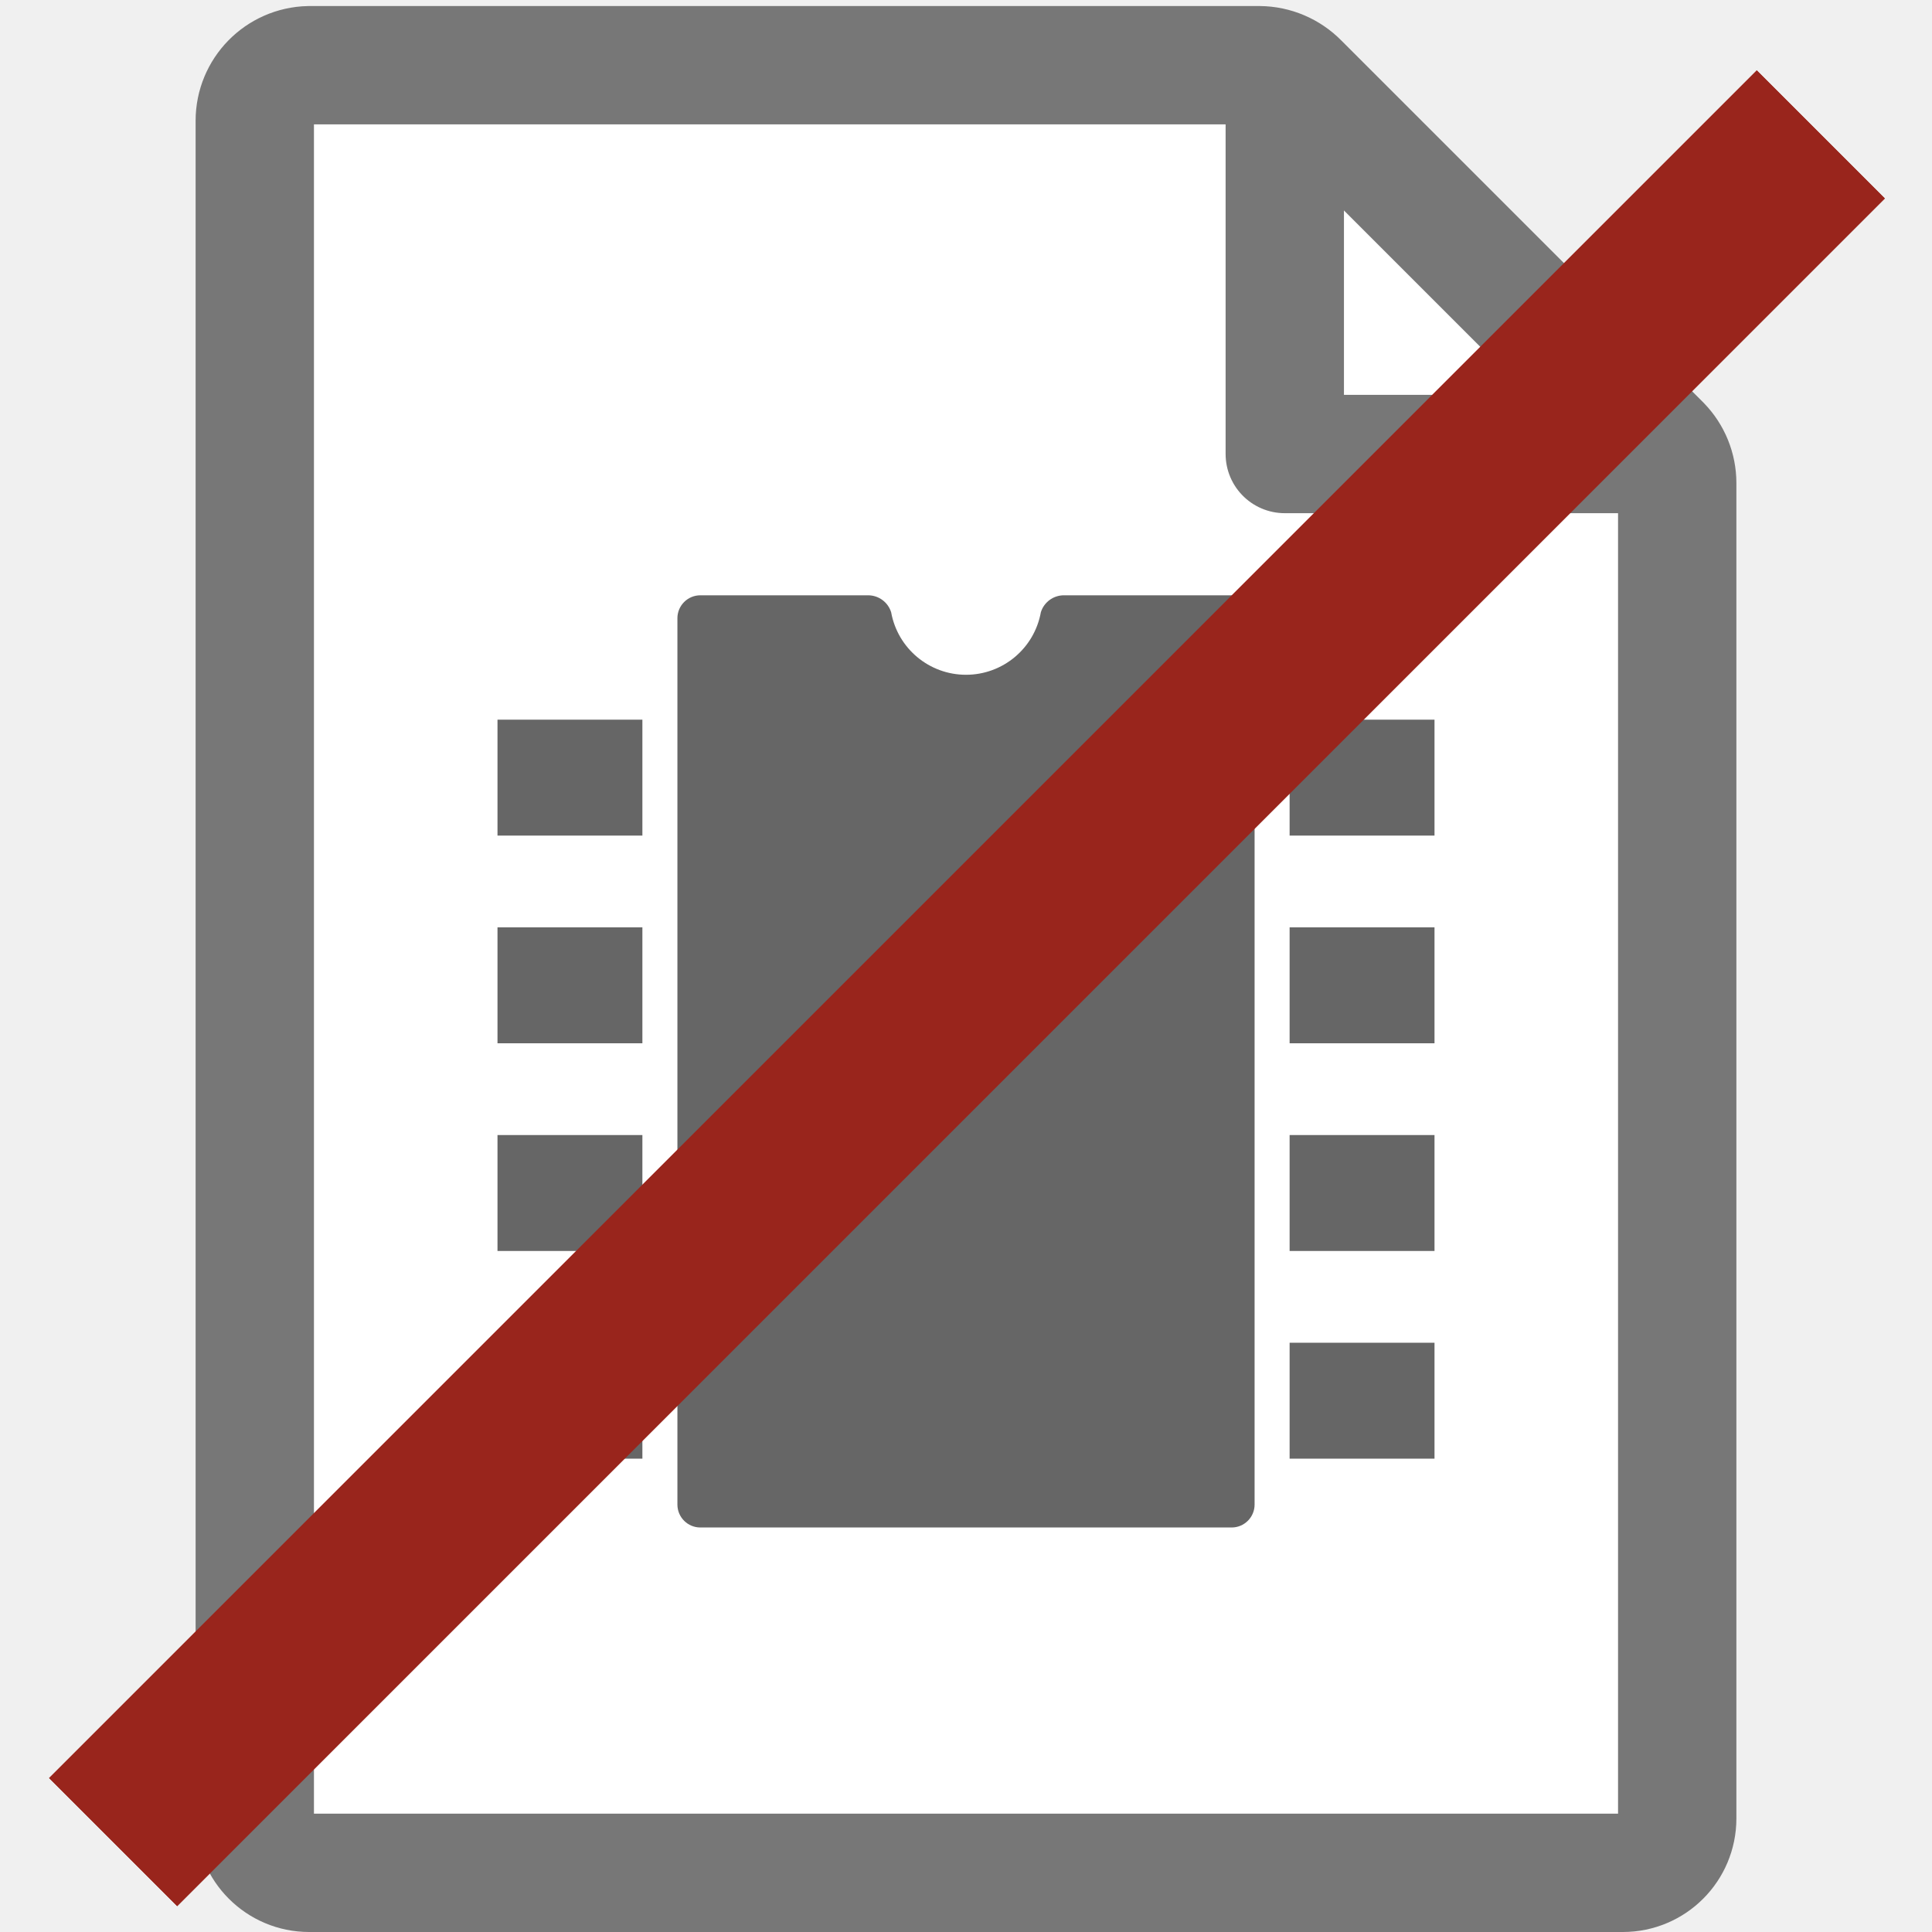
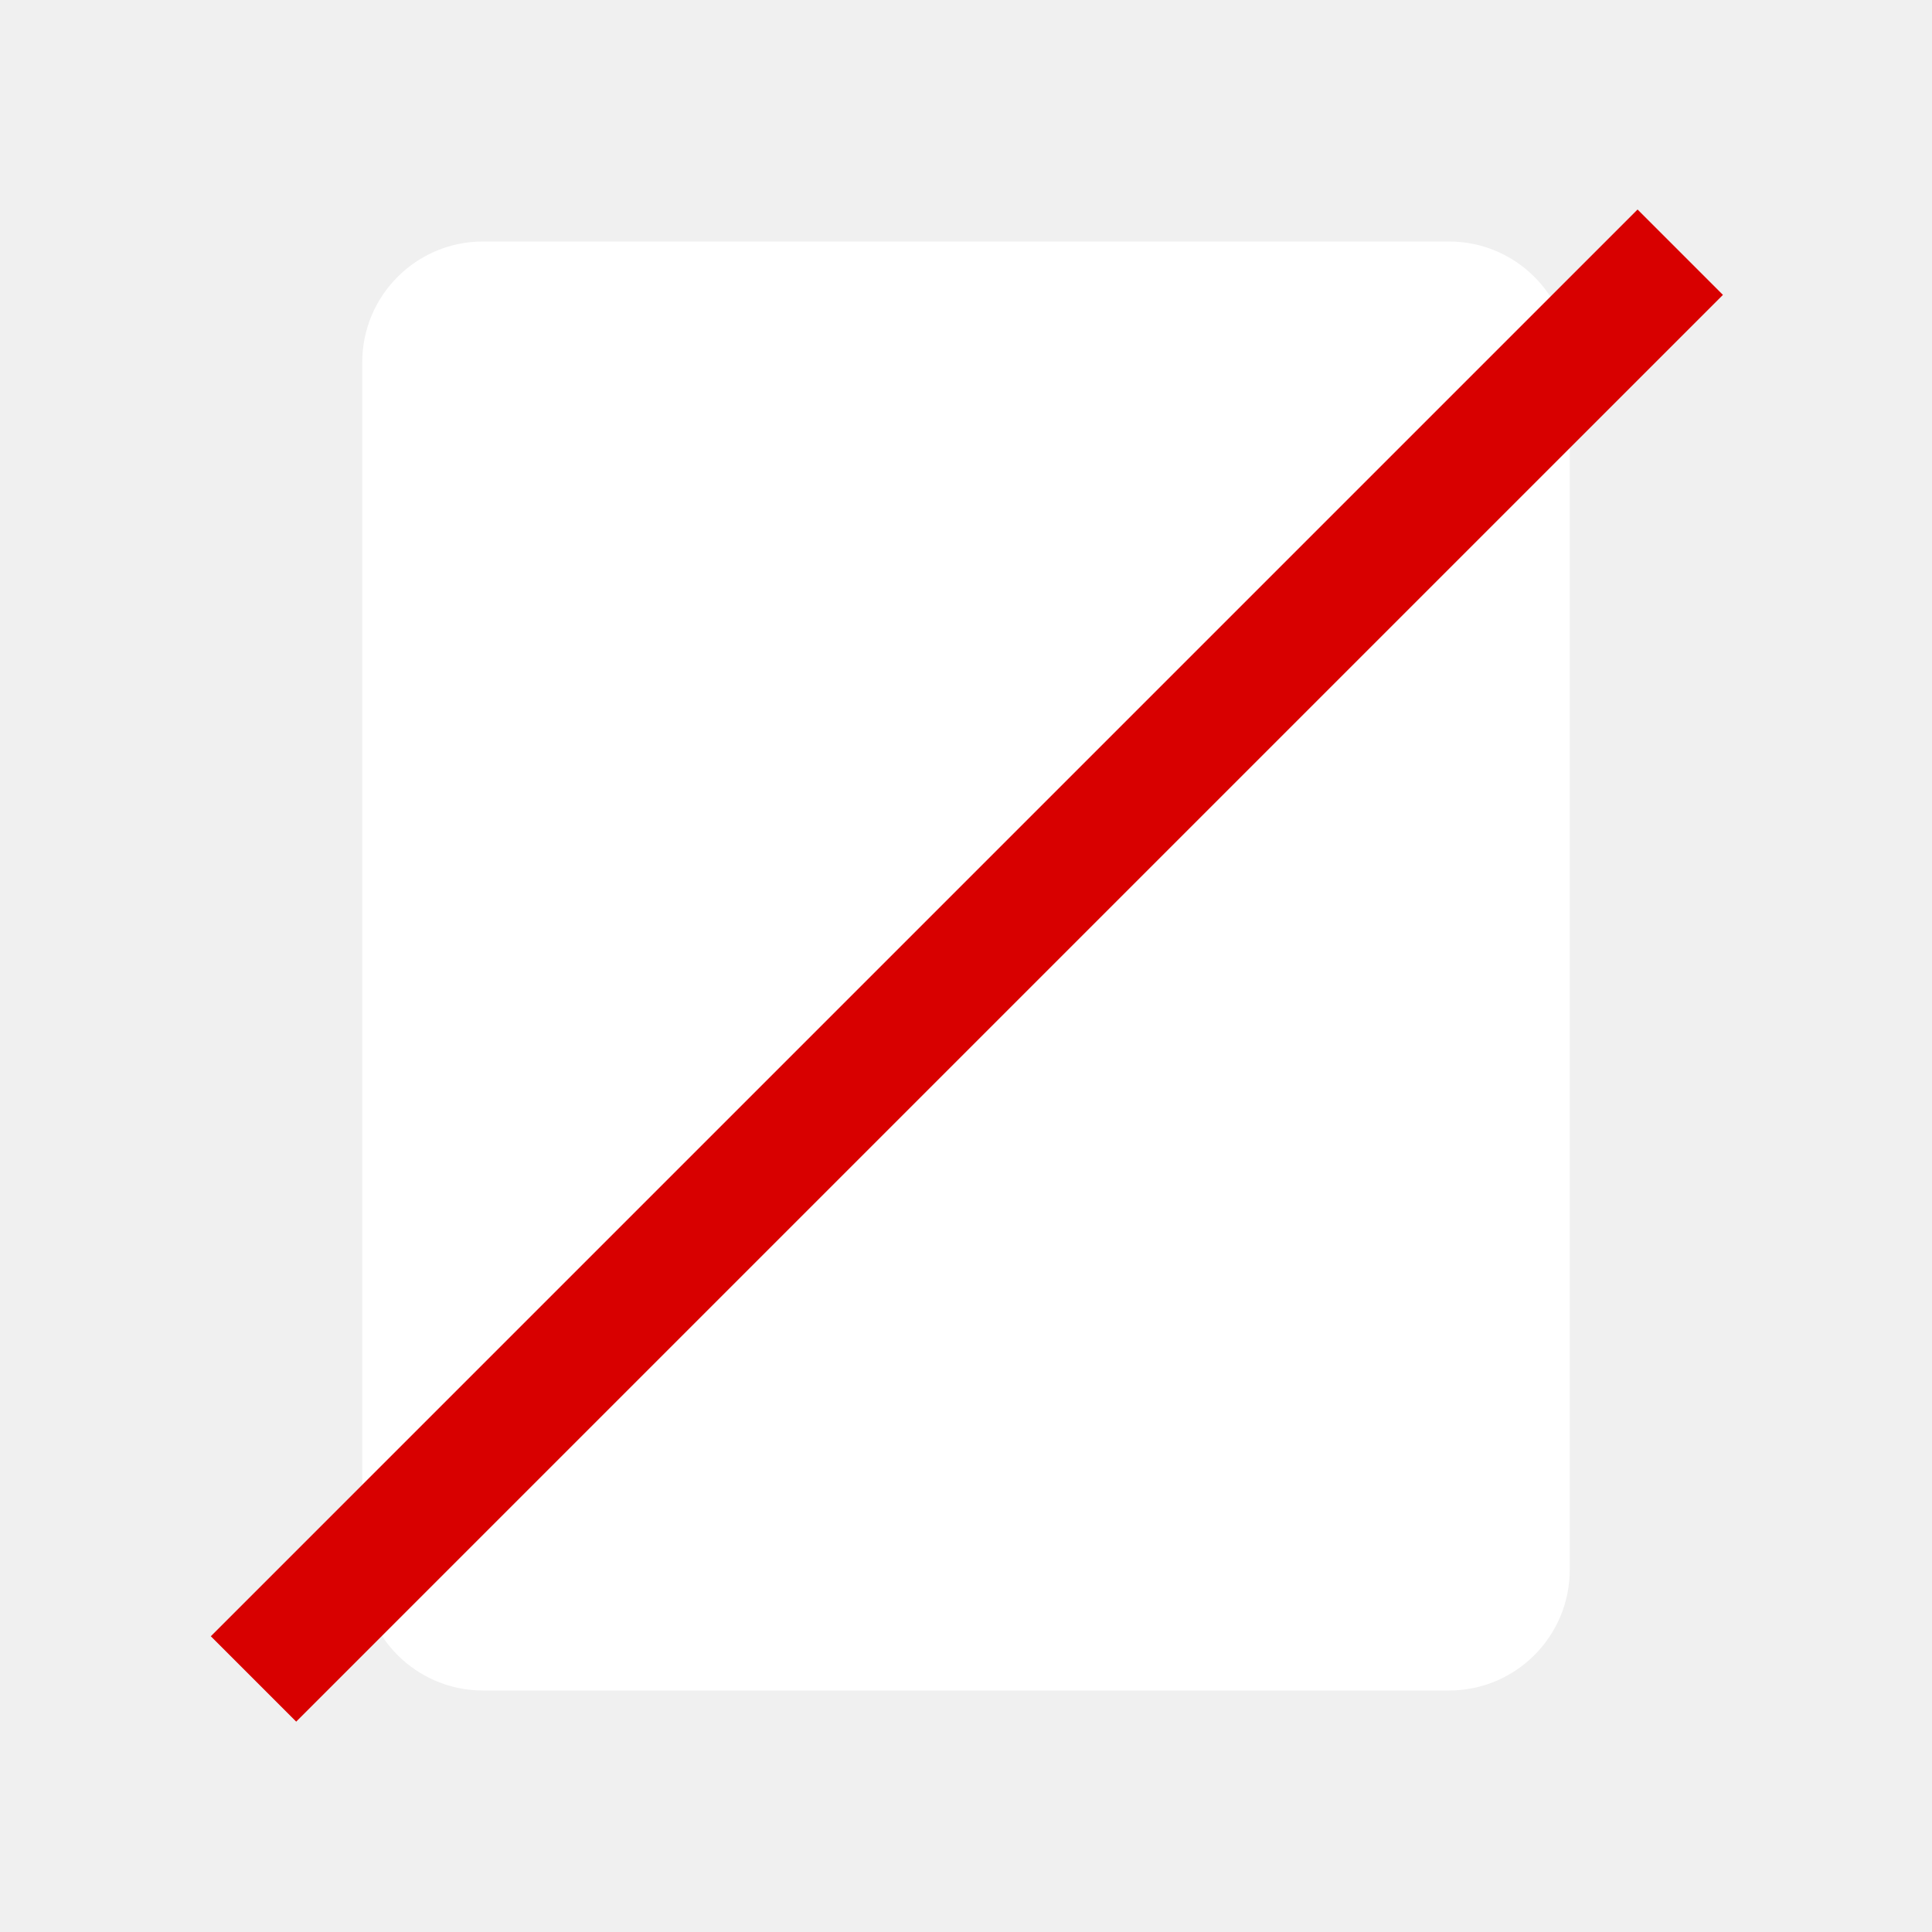
<svg xmlns="http://www.w3.org/2000/svg" width="16" height="16" viewBox="0 0 16 16">
  <defs>
-     <style>.a{fill:#fff;stroke-miterlimit:10;}.a,.b{stroke:#777;stroke-width:0.98px;}.b{fill:none;stroke-linejoin:round;}.c{fill:#666;}.d{fill:#99251c;}</style>
+     <style>.a{fill:#fff;}.b{fill:#d80000;}</style>
  </defs>
-   <path class="a" d="M2.11,1V15.06a.45.45,0,0,0,.45.45H13.44a.45.45,0,0,0,.45-.45V4a.46.46,0,0,0-.13-.32l-3-3a.47.47,0,0,0-.33-.14H2.56A.46.46,0,0,0,2.11,1Z" />
-   <polyline class="b" points="10.64 0.51 10.64 3.76 13.89 3.76" />
-   <path class="c" d="M8.81,4.93a.2.2,0,0,0-.19.14.63.63,0,0,1-1.24,0,.2.2,0,0,0-.19-.14H5.8a.19.19,0,0,0-.19.19v7.34a.19.19,0,0,0,.19.19h4.4a.19.19,0,0,0,.19-.19V5.12a.19.19,0,0,0-.19-.19Z" />
-   <rect class="c" x="4.12" y="5.96" width="1.2" height="0.96" />
-   <rect class="c" x="4.12" y="7.68" width="1.2" height="0.96" />
-   <rect class="c" x="4.12" y="9.4" width="1.2" height="0.96" />
-   <rect class="c" x="4.12" y="11.12" width="1.2" height="0.96" />
-   <rect class="c" x="10.68" y="5.96" width="1.2" height="0.96" />
-   <rect class="c" x="10.68" y="7.68" width="1.2" height="0.96" />
-   <rect class="c" x="10.68" y="9.4" width="1.2" height="0.96" />
-   <rect class="c" x="10.68" y="11.12" width="1.2" height="0.96" />
-   <rect class="d" x="-2" y="7.44" width="20" height="1.5" transform="translate(-3.44 8.05) rotate(-45)" />
-   <rect class="d" x="-2" y="7.44" width="20" height="1.5" transform="translate(-3.44 8.05) rotate(-45)" />
+   <rect class="a" x="3" y="2" width="10" height="12" rx="1" />
+   <rect class="b" x="-0.35" y="7.5" width="16.71" height="1" transform="translate(-3.31 8) rotate(-45)" />
</svg>
